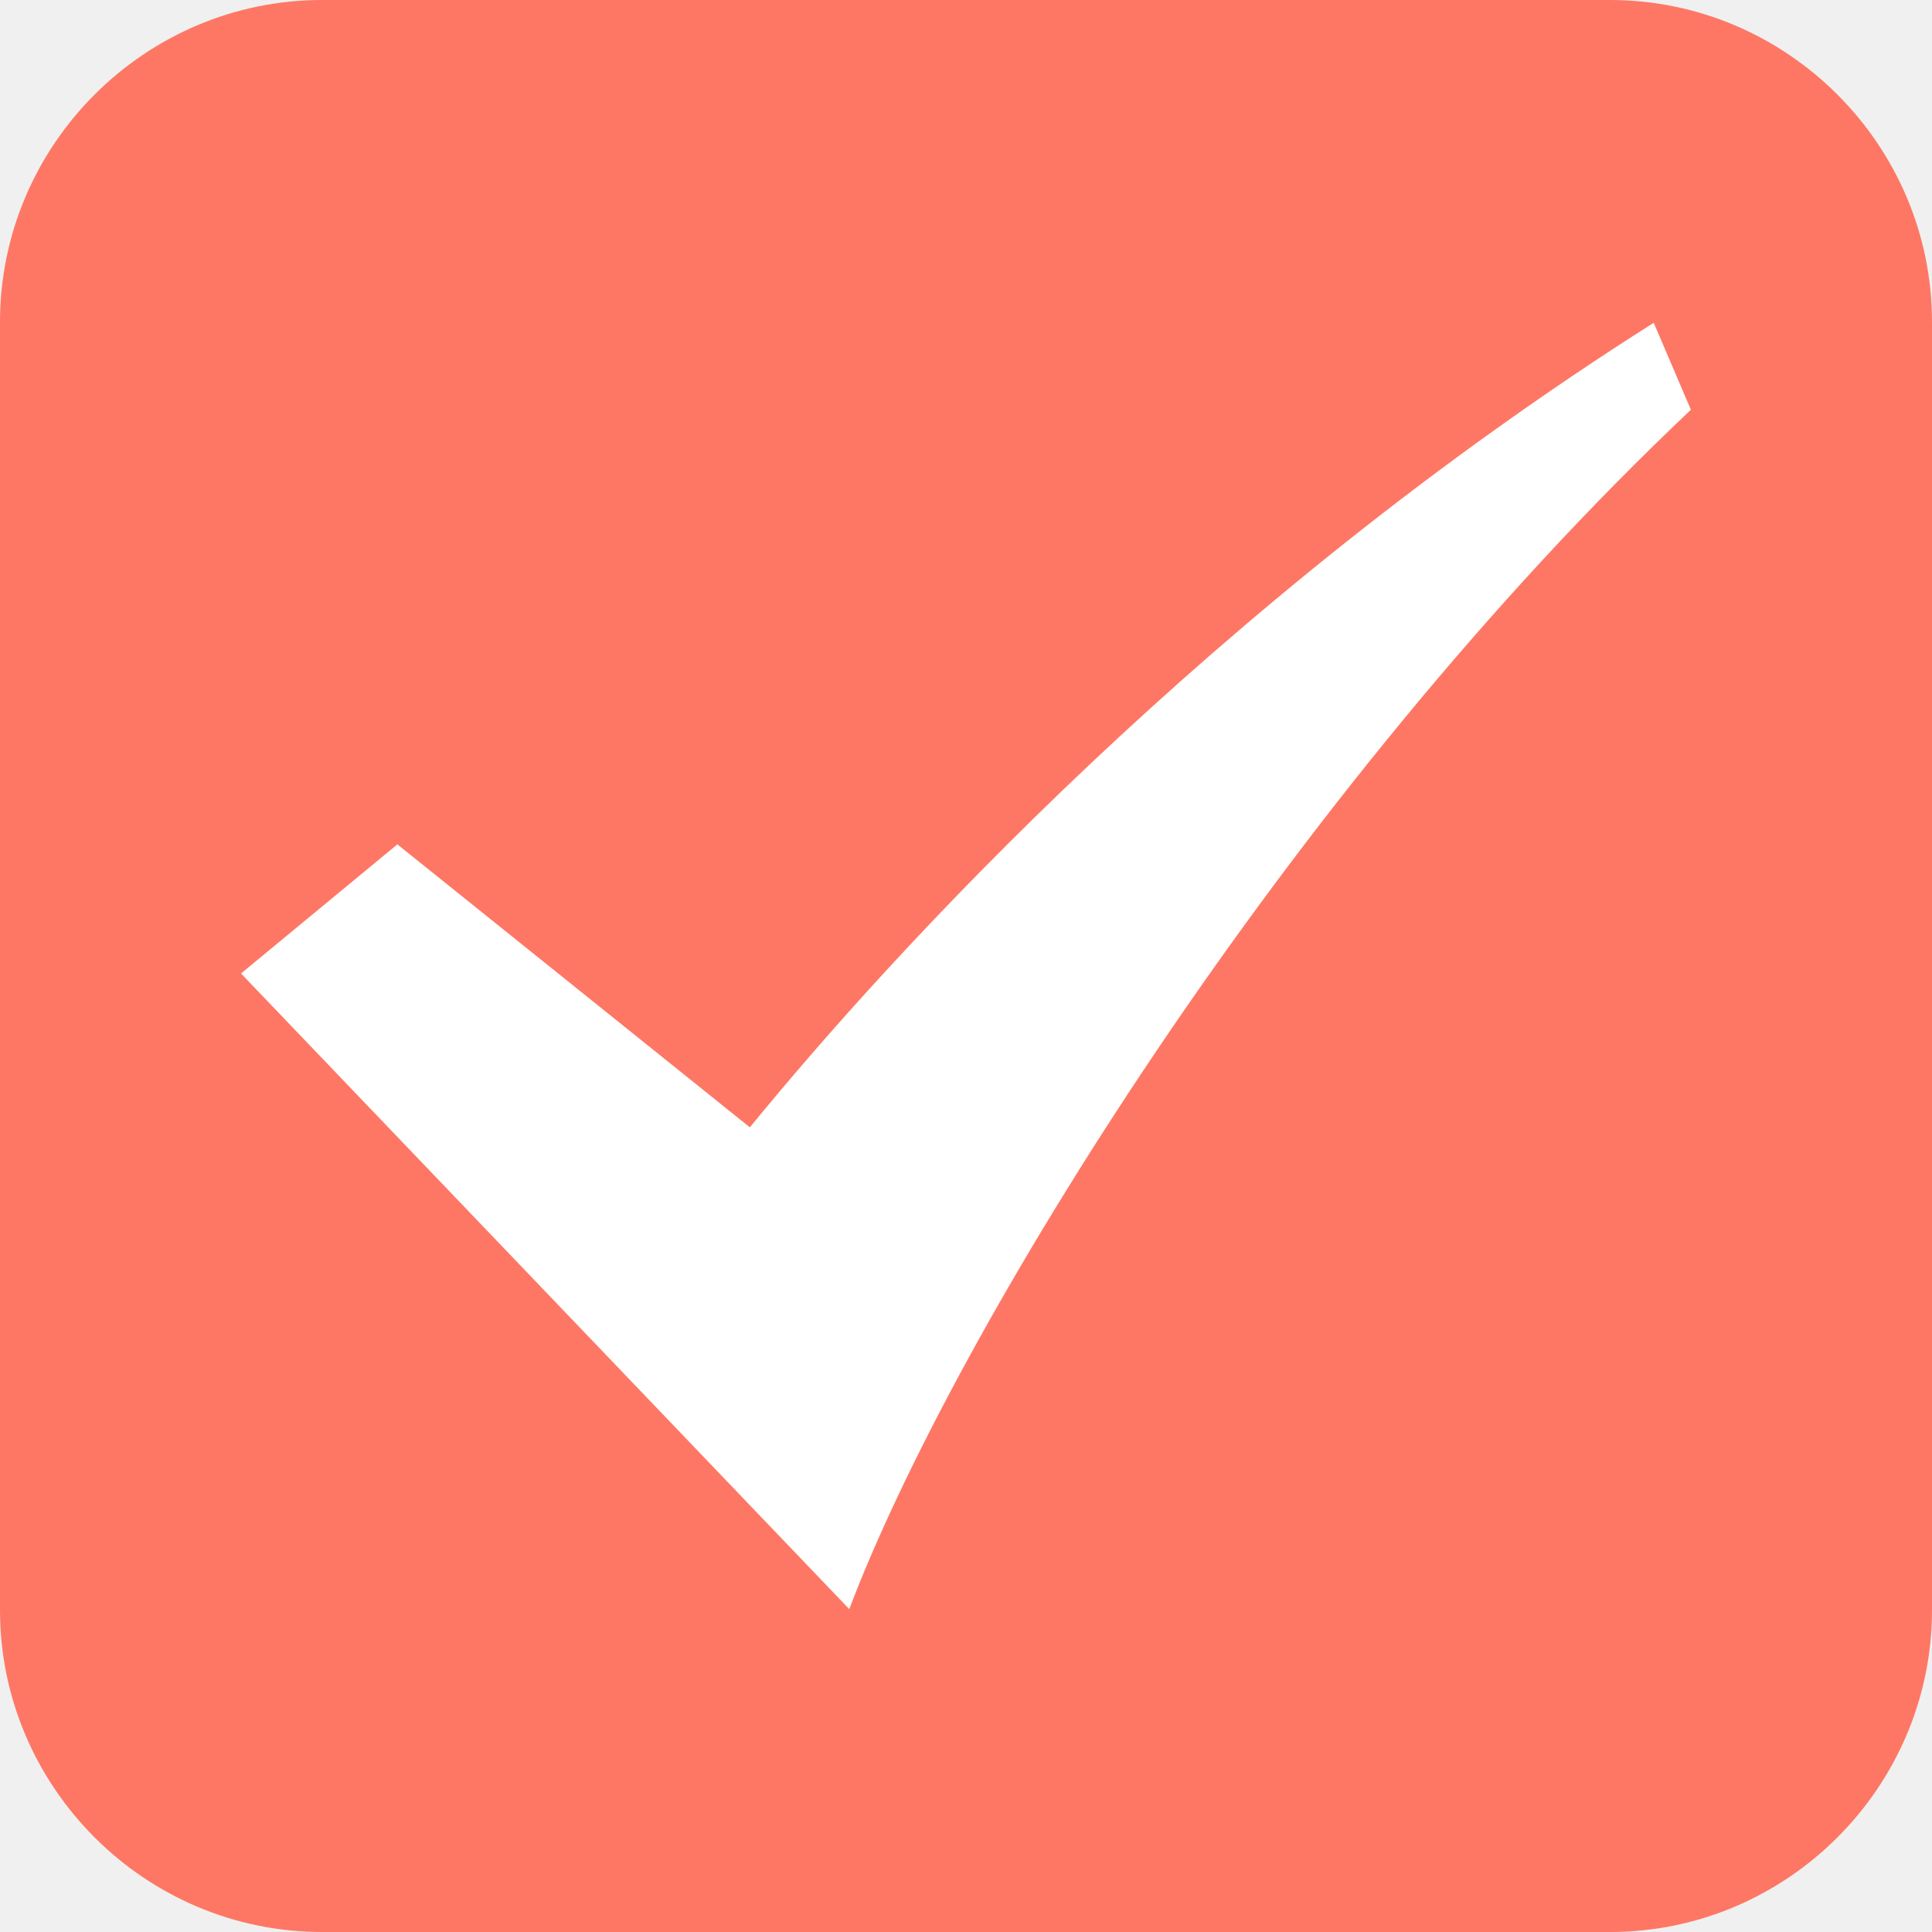
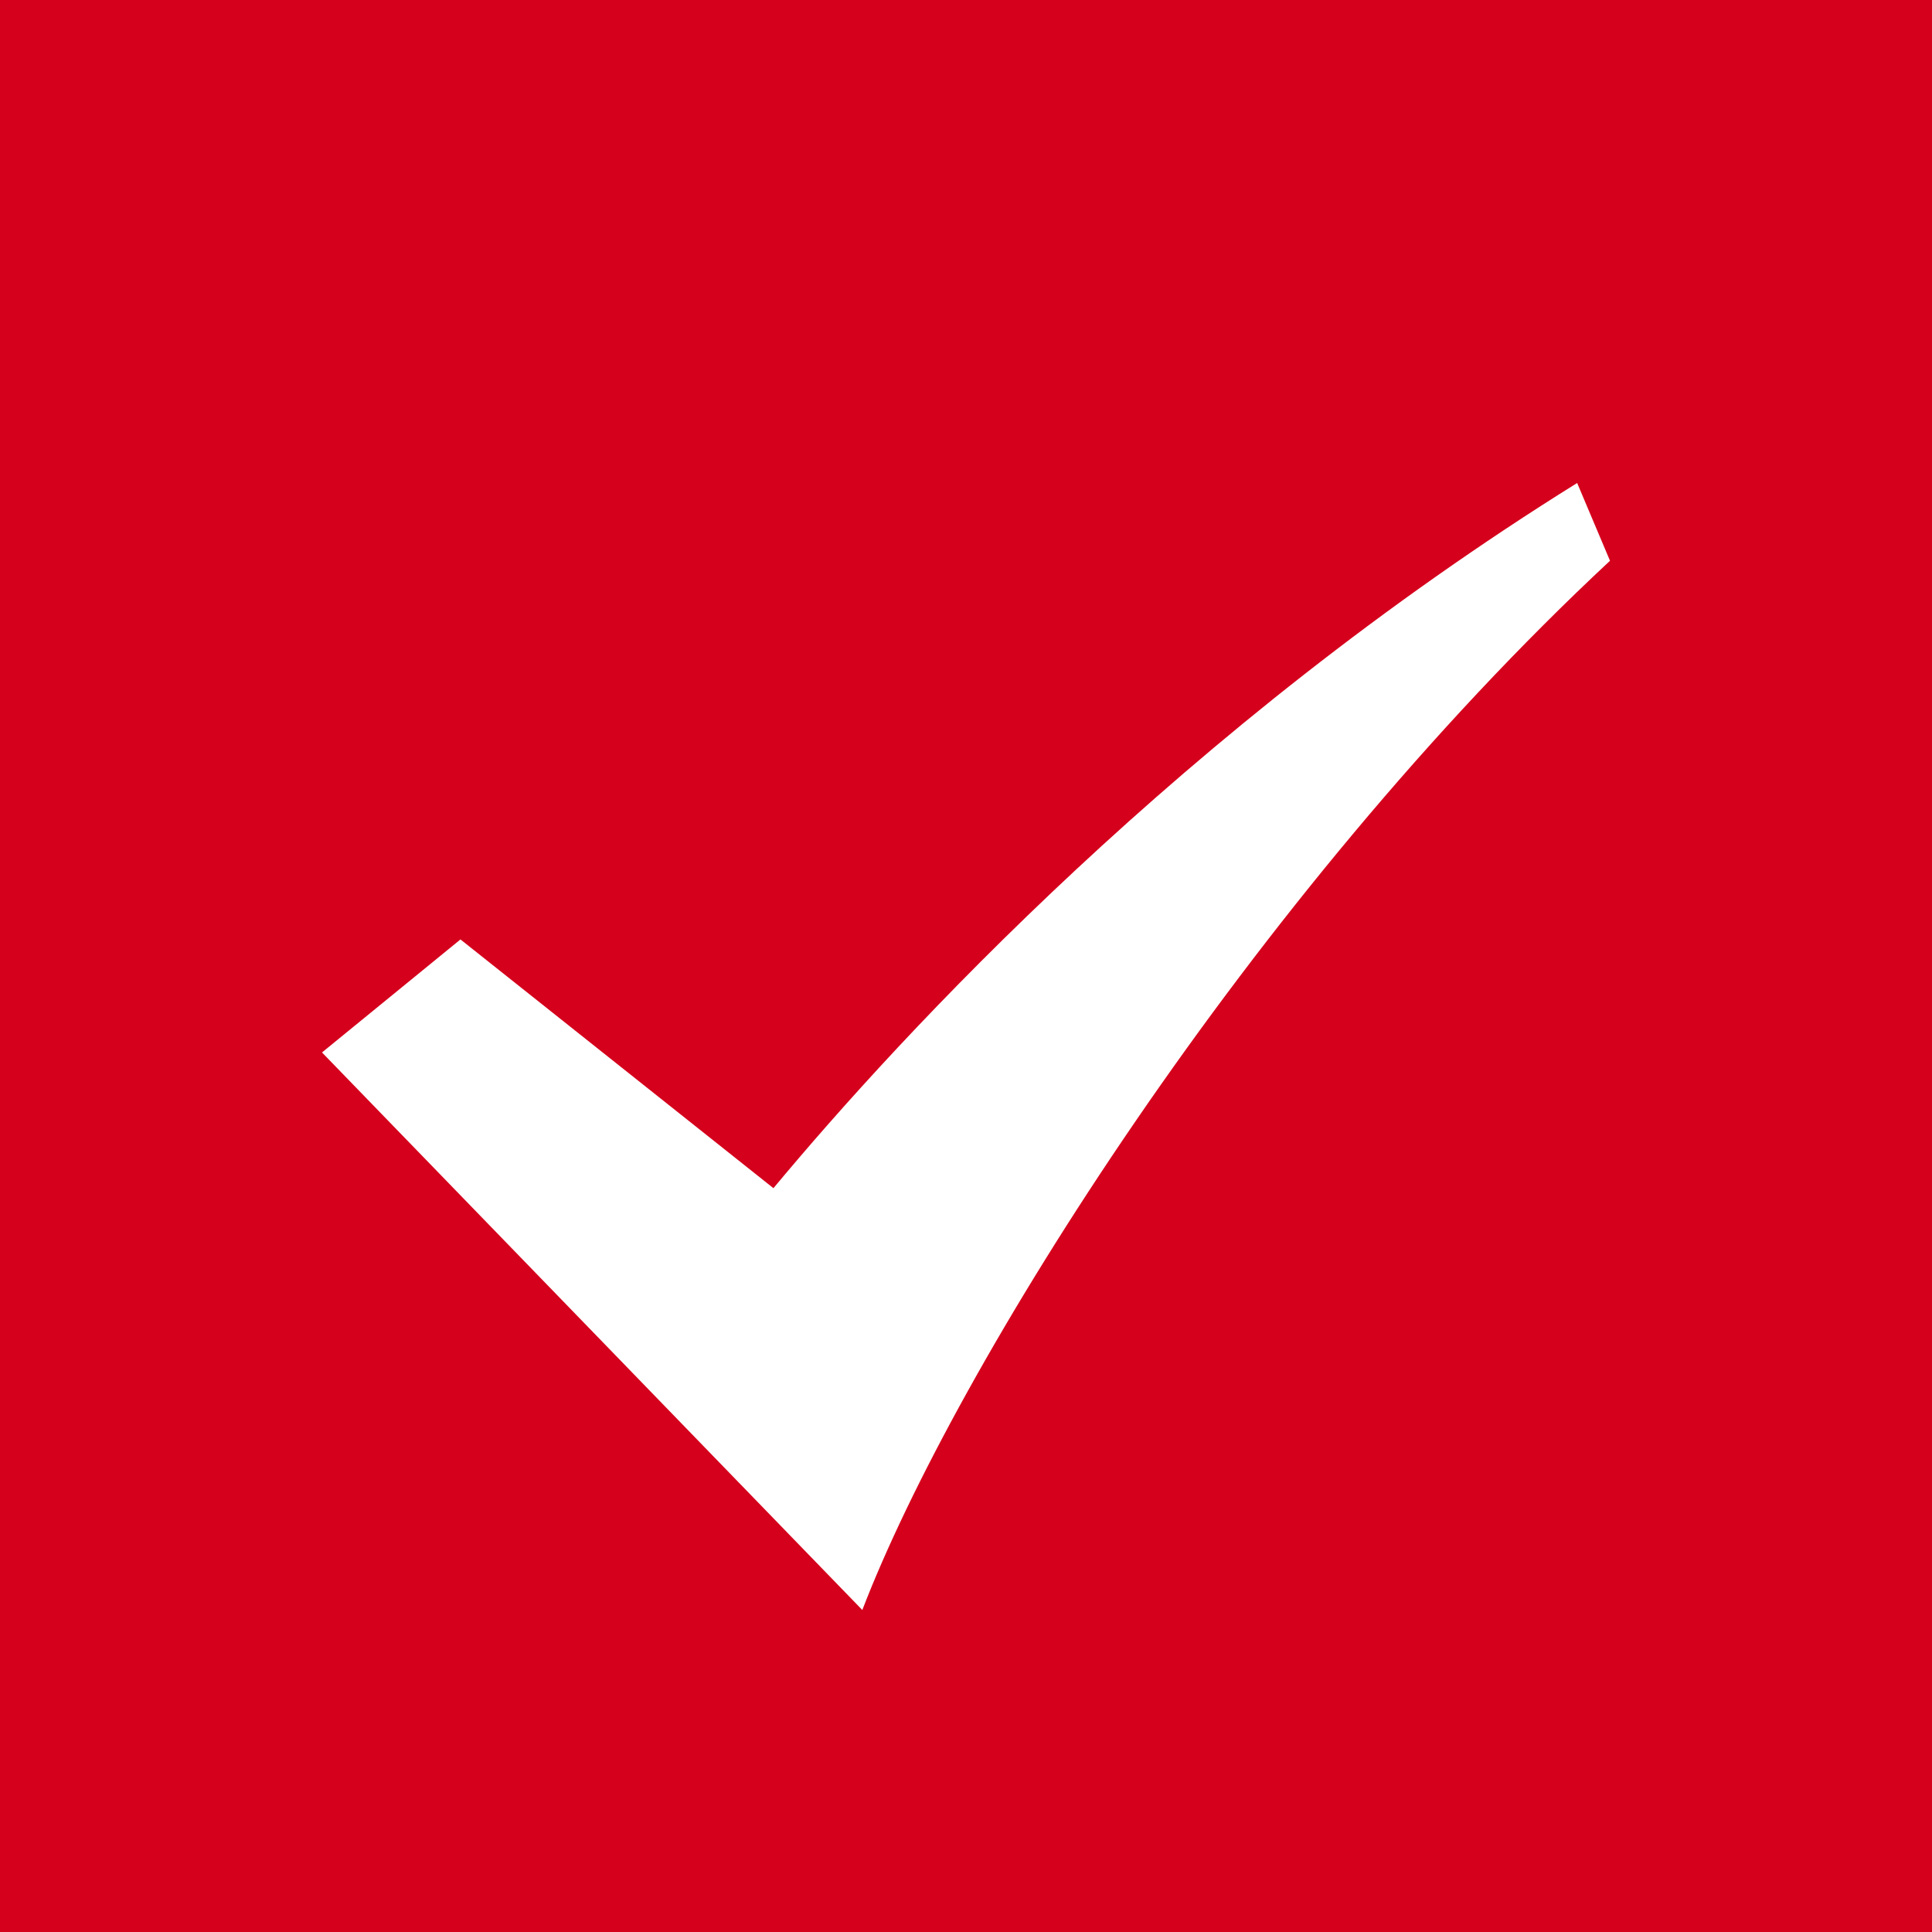
- <svg xmlns="http://www.w3.org/2000/svg" t="1583540396964" class="icon" viewBox="0 0 1024 1024" version="1.1" p-id="25357" width="64" height="64">
+ <svg xmlns="http://www.w3.org/2000/svg" t="1583540332552" class="icon" viewBox="0 0 1024 1024" version="1.1" p-id="24841" width="64" height="64">
  <defs>
    <style type="text/css" />
  </defs>
-   <path d="M853.333 1024H170.667c-93.867 0-170.667-76.8-170.667-170.667V170.667c0-93.867 76.8-170.667 170.667-170.667h682.667c93.867 0 170.667 76.8 170.667 170.667v682.667c0 93.867-76.8 170.667-170.667 170.667" fill="#FE7765" p-id="25358" />
-   <path d="M397.483 597.547l-186.88-150.016-82.859 68.437 322.389 336.896C505.387 706.816 681.685 419.84 896.213 217.173l-19.712-46.08c-232.96 147.413-402.731 333.013-479.061 426.411" fill="#FFFFFF" p-id="25359" />
+   <path d="M0 0h1024v1024H0z" fill="#D5001C" p-id="24842" />
+   <path d="M835.925 256C628.395 385.109 477.867 548.096 409.941 629.76L244.053 497.92 170.667 557.824 457.045 853.333C506.197 725.333 662.528 475.051 853.333 297.216L835.925 256z" fill="#FFFFFF" p-id="24843" />
</svg>
